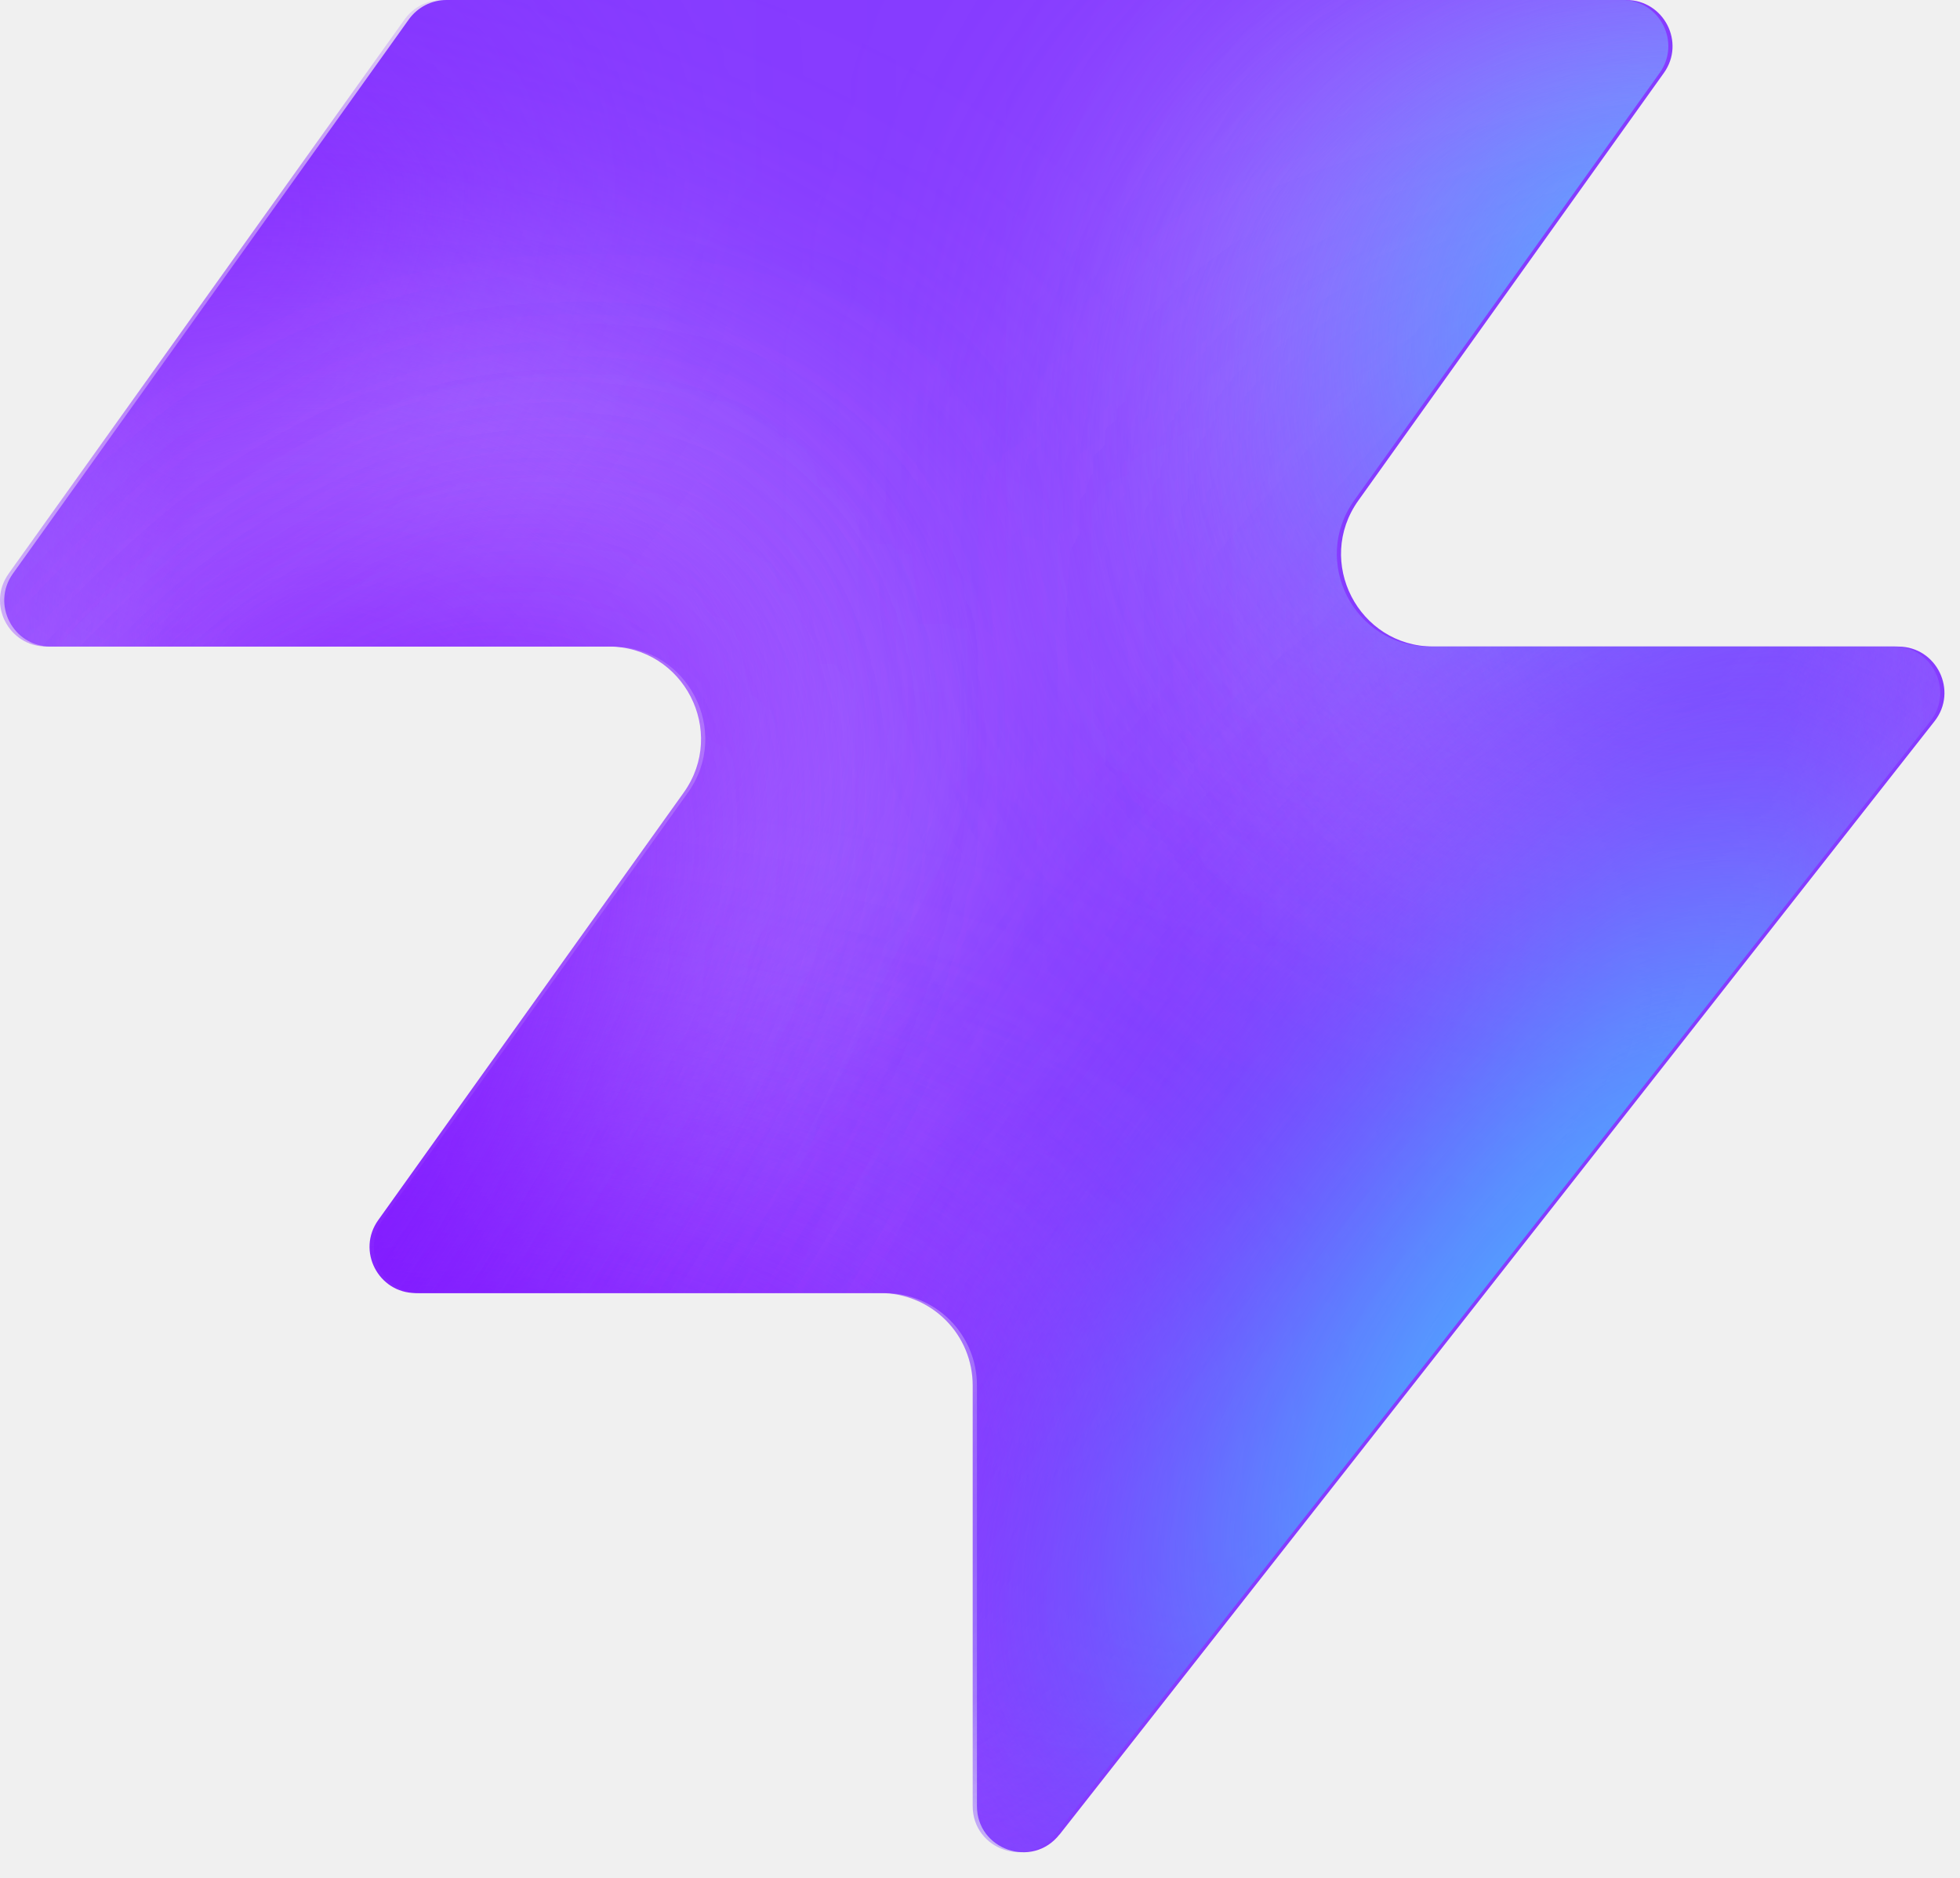
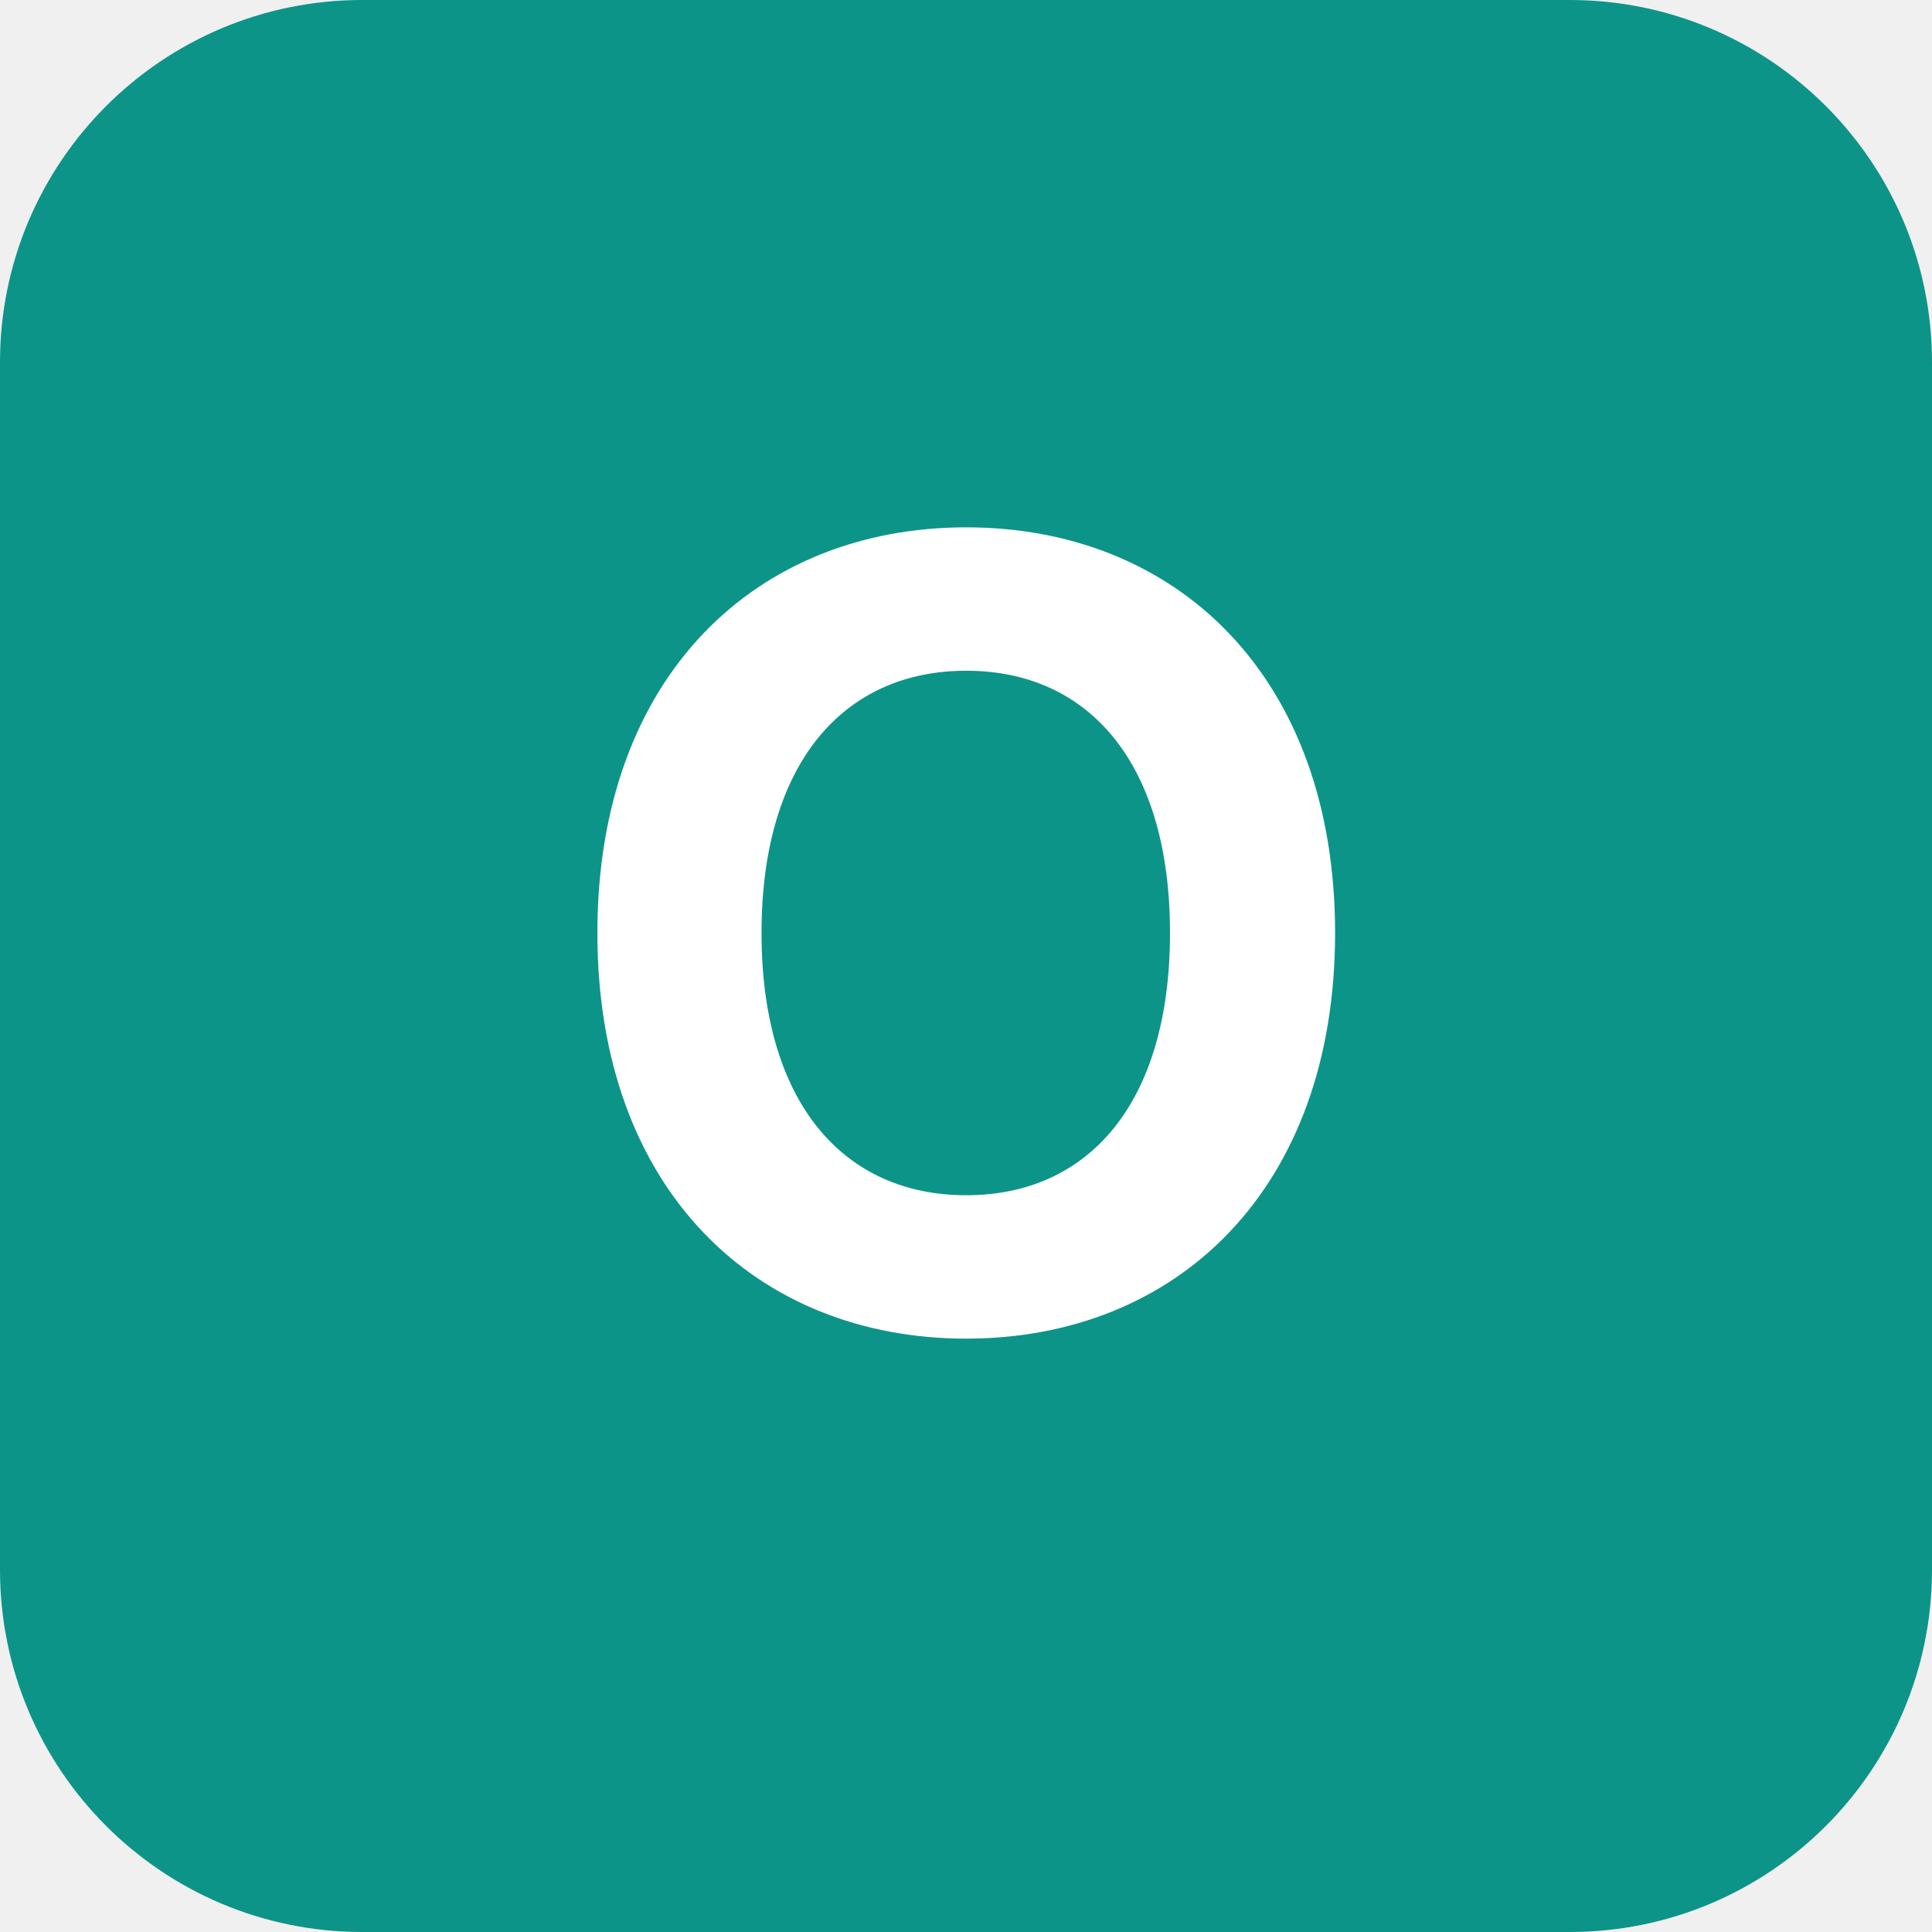
- <svg xmlns="http://www.w3.org/2000/svg" width="48" height="46" fill="none" viewBox="0 0 48 46">
-   <path fill="#863bff" d="M25.946 44.938c-.664.845-2.021.375-2.021-.698V33.937a2.26 2.26 0 0 0-2.262-2.262H10.287c-.92 0-1.456-1.04-.92-1.788l7.48-10.471c1.07-1.497 0-3.578-1.842-3.578H1.237c-.92 0-1.456-1.04-.92-1.788L10.013.474c.214-.297.556-.474.92-.474h28.894c.92 0 1.456 1.04.92 1.788l-7.48 10.471c-1.07 1.498 0 3.579 1.842 3.579h11.377c.943 0 1.473 1.088.89 1.83L25.947 44.94z" style="fill:#863bff;fill:color(display-p3 .525 .23 1);fill-opacity:1" />
-   <mask id="a" width="48" height="46" x="0" y="0" maskUnits="userSpaceOnUse" style="mask-type:alpha">
-     <path fill="#000" d="M25.842 44.938c-.664.844-2.021.375-2.021-.698V33.937a2.26 2.26 0 0 0-2.262-2.262H10.183c-.92 0-1.456-1.04-.92-1.788l7.48-10.471c1.07-1.498 0-3.579-1.842-3.579H1.133c-.92 0-1.456-1.04-.92-1.787L9.91.473c.214-.297.556-.474.92-.474h28.894c.92 0 1.456 1.04.92 1.788l-7.48 10.471c-1.07 1.498 0 3.578 1.842 3.578h11.377c.943 0 1.473 1.088.89 1.832L25.843 44.94z" style="fill:#000;fill-opacity:1" />
-   </mask>
-   <g mask="url(#a)">
-     <g filter="url(#b)">
-       <ellipse cx="5.508" cy="14.704" fill="#ede6ff" rx="5.508" ry="14.704" style="fill:#ede6ff;fill:color(display-p3 .927 .903 1);fill-opacity:1" transform="matrix(.00324 1 1 -.00324 -4.47 31.516)" />
-     </g>
-     <g filter="url(#c)">
-       <ellipse cx="10.399" cy="29.851" fill="#ede6ff" rx="10.399" ry="29.851" style="fill:#ede6ff;fill:color(display-p3 .927 .903 1);fill-opacity:1" transform="matrix(.00324 1 1 -.00324 -39.328 7.883)" />
-     </g>
-     <g filter="url(#d)">
-       <ellipse cx="5.508" cy="30.487" fill="#7e14ff" rx="5.508" ry="30.487" style="fill:#7e14ff;fill:color(display-p3 .492 .077 1);fill-opacity:1" transform="rotate(89.814 -25.913 -14.639)scale(1 -1)" />
-     </g>
-     <g filter="url(#e)">
-       <ellipse cx="5.508" cy="30.599" fill="#7e14ff" rx="5.508" ry="30.599" style="fill:#7e14ff;fill:color(display-p3 .492 .077 1);fill-opacity:1" transform="rotate(89.814 -32.644 -3.334)scale(1 -1)" />
-     </g>
-     <g filter="url(#f)">
-       <ellipse cx="5.508" cy="30.599" fill="#7e14ff" rx="5.508" ry="30.599" style="fill:#7e14ff;fill:color(display-p3 .492 .077 1);fill-opacity:1" transform="matrix(.00324 1 1 -.00324 -34.34 30.47)" />
-     </g>
-     <g filter="url(#g)">
-       <ellipse cx="14.072" cy="22.078" fill="#ede6ff" rx="14.072" ry="22.078" style="fill:#ede6ff;fill:color(display-p3 .927 .903 1);fill-opacity:1" transform="rotate(93.35 24.506 48.493)scale(-1 1)" />
-     </g>
-     <g filter="url(#h)">
-       <ellipse cx="3.47" cy="21.501" fill="#7e14ff" rx="3.47" ry="21.501" style="fill:#7e14ff;fill:color(display-p3 .492 .077 1);fill-opacity:1" transform="rotate(89.009 28.708 47.59)scale(-1 1)" />
-     </g>
-     <g filter="url(#i)">
-       <ellipse cx="3.47" cy="21.501" fill="#7e14ff" rx="3.47" ry="21.501" style="fill:#7e14ff;fill:color(display-p3 .492 .077 1);fill-opacity:1" transform="rotate(89.009 28.708 47.59)scale(-1 1)" />
-     </g>
-     <g filter="url(#j)">
-       <ellipse cx=".387" cy="8.972" fill="#7e14ff" rx="4.407" ry="29.108" style="fill:#7e14ff;fill:color(display-p3 .492 .077 1);fill-opacity:1" transform="rotate(39.51 .387 8.972)" />
-     </g>
-     <g filter="url(#k)">
-       <ellipse cx="47.523" cy="-6.092" fill="#7e14ff" rx="4.407" ry="29.108" style="fill:#7e14ff;fill:color(display-p3 .492 .077 1);fill-opacity:1" transform="rotate(37.892 47.523 -6.092)" />
-     </g>
-     <g filter="url(#l)">
-       <ellipse cx="41.412" cy="6.333" fill="#47bfff" rx="5.971" ry="9.665" style="fill:#47bfff;fill:color(display-p3 .28 .748 1);fill-opacity:1" transform="rotate(37.892 41.412 6.333)" />
-     </g>
-     <g filter="url(#m)">
-       <ellipse cx="-1.879" cy="38.332" fill="#7e14ff" rx="4.407" ry="29.108" style="fill:#7e14ff;fill:color(display-p3 .492 .077 1);fill-opacity:1" transform="rotate(37.892 -1.88 38.332)" />
-     </g>
-     <g filter="url(#n)">
-       <ellipse cx="-1.879" cy="38.332" fill="#7e14ff" rx="4.407" ry="29.108" style="fill:#7e14ff;fill:color(display-p3 .492 .077 1);fill-opacity:1" transform="rotate(37.892 -1.88 38.332)" />
-     </g>
-     <g filter="url(#o)">
-       <ellipse cx="35.651" cy="29.907" fill="#7e14ff" rx="4.407" ry="29.108" style="fill:#7e14ff;fill:color(display-p3 .492 .077 1);fill-opacity:1" transform="rotate(37.892 35.651 29.907)" />
-     </g>
-     <g filter="url(#p)">
-       <ellipse cx="38.418" cy="32.4" fill="#47bfff" rx="5.971" ry="15.297" style="fill:#47bfff;fill:color(display-p3 .28 .748 1);fill-opacity:1" transform="rotate(37.892 38.418 32.4)" />
-     </g>
-   </g>
-   <defs>
-     <filter id="b" width="60.045" height="41.654" x="-19.77" y="16.149" color-interpolation-filters="sRGB" filterUnits="userSpaceOnUse">
-       <feFlood flood-opacity="0" result="BackgroundImageFix" />
-       <feBlend in="SourceGraphic" in2="BackgroundImageFix" result="shape" />
-       <feGaussianBlur result="effect1_foregroundBlur_2002_17158" stdDeviation="7.659" />
-     </filter>
-     <filter id="c" width="90.34" height="51.437" x="-54.613" y="-7.533" color-interpolation-filters="sRGB" filterUnits="userSpaceOnUse">
-       <feFlood flood-opacity="0" result="BackgroundImageFix" />
-       <feBlend in="SourceGraphic" in2="BackgroundImageFix" result="shape" />
-       <feGaussianBlur result="effect1_foregroundBlur_2002_17158" stdDeviation="7.659" />
-     </filter>
-     <filter id="d" width="79.355" height="29.4" x="-49.64" y="2.03" color-interpolation-filters="sRGB" filterUnits="userSpaceOnUse">
-       <feFlood flood-opacity="0" result="BackgroundImageFix" />
-       <feBlend in="SourceGraphic" in2="BackgroundImageFix" result="shape" />
-       <feGaussianBlur result="effect1_foregroundBlur_2002_17158" stdDeviation="4.596" />
-     </filter>
-     <filter id="e" width="79.579" height="29.4" x="-45.045" y="20.029" color-interpolation-filters="sRGB" filterUnits="userSpaceOnUse">
-       <feFlood flood-opacity="0" result="BackgroundImageFix" />
-       <feBlend in="SourceGraphic" in2="BackgroundImageFix" result="shape" />
-       <feGaussianBlur result="effect1_foregroundBlur_2002_17158" stdDeviation="4.596" />
-     </filter>
-     <filter id="f" width="79.579" height="29.4" x="-43.513" y="21.178" color-interpolation-filters="sRGB" filterUnits="userSpaceOnUse">
-       <feFlood flood-opacity="0" result="BackgroundImageFix" />
-       <feBlend in="SourceGraphic" in2="BackgroundImageFix" result="shape" />
-       <feGaussianBlur result="effect1_foregroundBlur_2002_17158" stdDeviation="4.596" />
-     </filter>
-     <filter id="g" width="74.749" height="58.852" x="15.756" y="-17.901" color-interpolation-filters="sRGB" filterUnits="userSpaceOnUse">
-       <feFlood flood-opacity="0" result="BackgroundImageFix" />
-       <feBlend in="SourceGraphic" in2="BackgroundImageFix" result="shape" />
-       <feGaussianBlur result="effect1_foregroundBlur_2002_17158" stdDeviation="7.659" />
-     </filter>
-     <filter id="h" width="61.377" height="25.362" x="23.548" y="2.284" color-interpolation-filters="sRGB" filterUnits="userSpaceOnUse">
-       <feFlood flood-opacity="0" result="BackgroundImageFix" />
-       <feBlend in="SourceGraphic" in2="BackgroundImageFix" result="shape" />
-       <feGaussianBlur result="effect1_foregroundBlur_2002_17158" stdDeviation="4.596" />
-     </filter>
-     <filter id="i" width="61.377" height="25.362" x="23.548" y="2.284" color-interpolation-filters="sRGB" filterUnits="userSpaceOnUse">
-       <feFlood flood-opacity="0" result="BackgroundImageFix" />
-       <feBlend in="SourceGraphic" in2="BackgroundImageFix" result="shape" />
-       <feGaussianBlur result="effect1_foregroundBlur_2002_17158" stdDeviation="4.596" />
-     </filter>
-     <filter id="j" width="56.045" height="63.649" x="-27.636" y="-22.853" color-interpolation-filters="sRGB" filterUnits="userSpaceOnUse">
-       <feFlood flood-opacity="0" result="BackgroundImageFix" />
-       <feBlend in="SourceGraphic" in2="BackgroundImageFix" result="shape" />
-       <feGaussianBlur result="effect1_foregroundBlur_2002_17158" stdDeviation="4.596" />
-     </filter>
-     <filter id="k" width="54.814" height="64.646" x="20.116" y="-38.415" color-interpolation-filters="sRGB" filterUnits="userSpaceOnUse">
-       <feFlood flood-opacity="0" result="BackgroundImageFix" />
-       <feBlend in="SourceGraphic" in2="BackgroundImageFix" result="shape" />
-       <feGaussianBlur result="effect1_foregroundBlur_2002_17158" stdDeviation="4.596" />
-     </filter>
-     <filter id="l" width="33.541" height="35.313" x="24.641" y="-11.323" color-interpolation-filters="sRGB" filterUnits="userSpaceOnUse">
-       <feFlood flood-opacity="0" result="BackgroundImageFix" />
-       <feBlend in="SourceGraphic" in2="BackgroundImageFix" result="shape" />
-       <feGaussianBlur result="effect1_foregroundBlur_2002_17158" stdDeviation="4.596" />
-     </filter>
-     <filter id="m" width="54.814" height="64.646" x="-29.286" y="6.009" color-interpolation-filters="sRGB" filterUnits="userSpaceOnUse">
-       <feFlood flood-opacity="0" result="BackgroundImageFix" />
-       <feBlend in="SourceGraphic" in2="BackgroundImageFix" result="shape" />
-       <feGaussianBlur result="effect1_foregroundBlur_2002_17158" stdDeviation="4.596" />
-     </filter>
-     <filter id="n" width="54.814" height="64.646" x="-29.286" y="6.009" color-interpolation-filters="sRGB" filterUnits="userSpaceOnUse">
-       <feFlood flood-opacity="0" result="BackgroundImageFix" />
-       <feBlend in="SourceGraphic" in2="BackgroundImageFix" result="shape" />
-       <feGaussianBlur result="effect1_foregroundBlur_2002_17158" stdDeviation="4.596" />
-     </filter>
-     <filter id="o" width="54.814" height="64.646" x="8.244" y="-2.416" color-interpolation-filters="sRGB" filterUnits="userSpaceOnUse">
-       <feFlood flood-opacity="0" result="BackgroundImageFix" />
-       <feBlend in="SourceGraphic" in2="BackgroundImageFix" result="shape" />
-       <feGaussianBlur result="effect1_foregroundBlur_2002_17158" stdDeviation="4.596" />
-     </filter>
-     <filter id="p" width="39.409" height="43.623" x="18.713" y="10.588" color-interpolation-filters="sRGB" filterUnits="userSpaceOnUse">
-       <feFlood flood-opacity="0" result="BackgroundImageFix" />
-       <feBlend in="SourceGraphic" in2="BackgroundImageFix" result="shape" />
-       <feGaussianBlur result="effect1_foregroundBlur_2002_17158" stdDeviation="4.596" />
-     </filter>
-   </defs>
+ <svg xmlns="http://www.w3.org/2000/svg" viewBox="0 0 32 32">
+   <rect width="32" height="32" rx="6" fill="#0d9488" />
+   <text x="16" y="22" font-family="system-ui, -apple-system, sans-serif" font-size="18" font-weight="700" fill="#ffffff" text-anchor="middle">O</text>
</svg>
